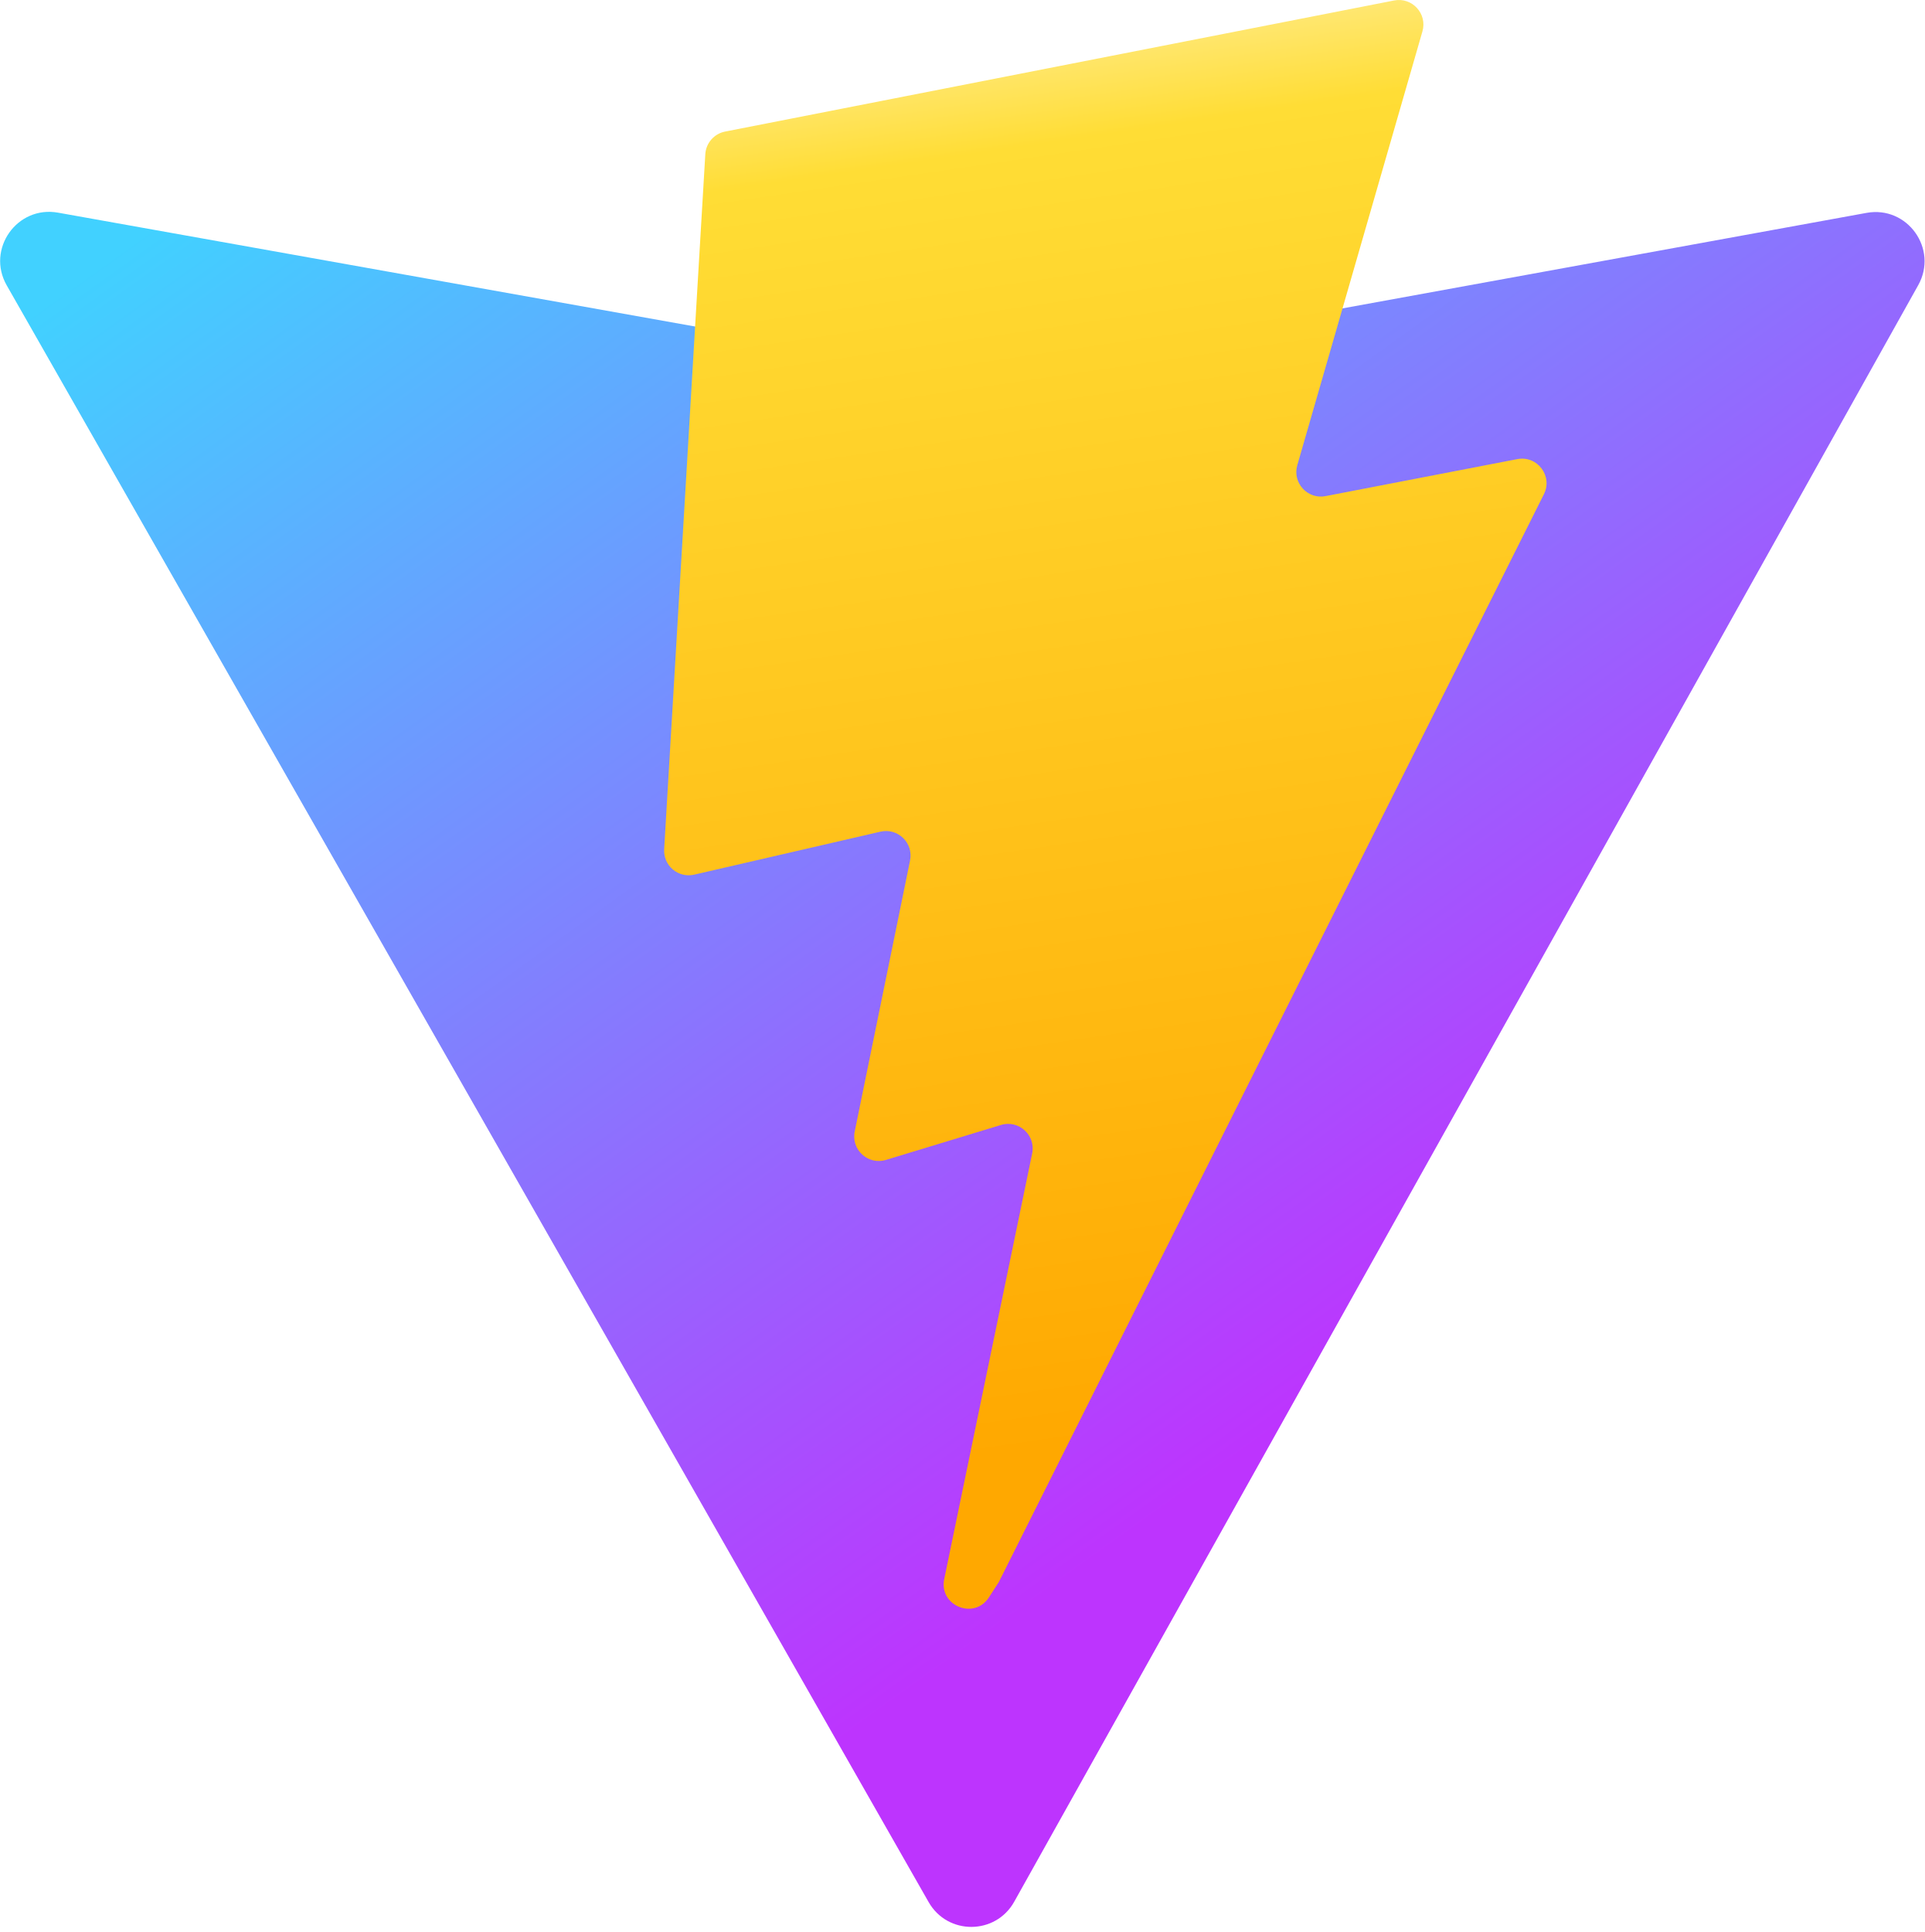
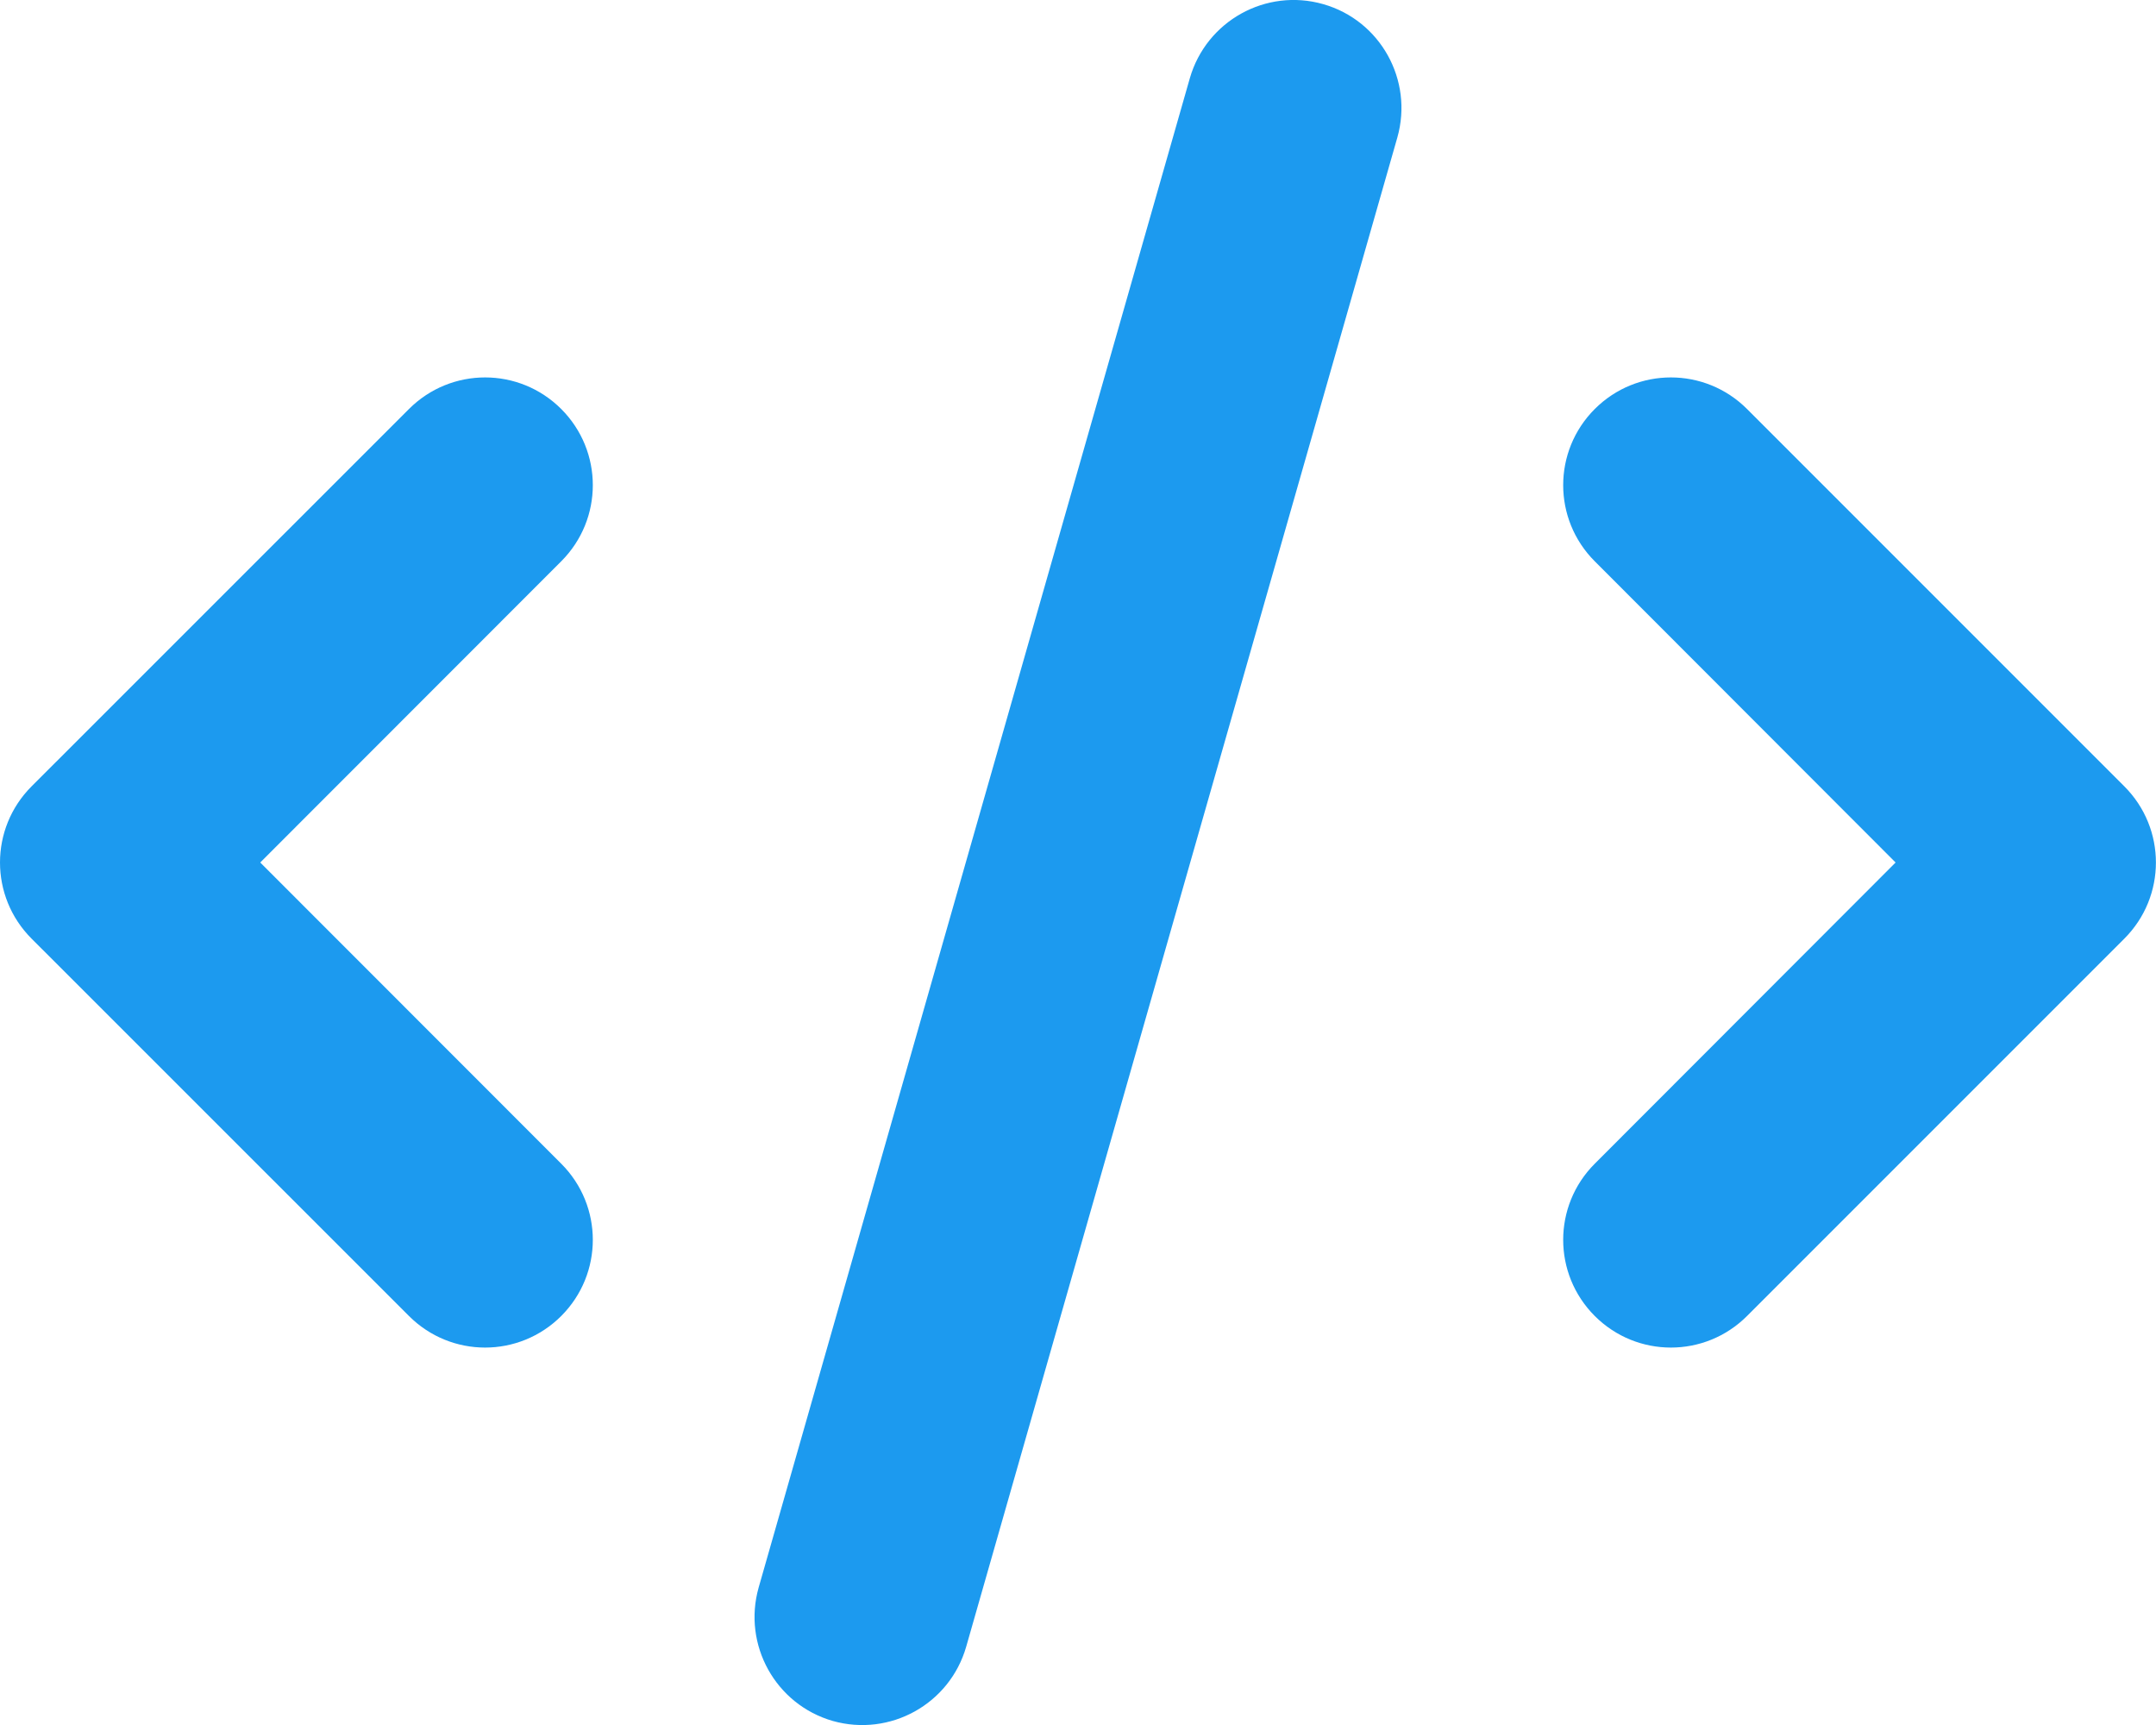
- <svg xmlns="http://www.w3.org/2000/svg" aria-hidden="true" role="img" class="iconify iconify--logos" width="31.88" height="32" preserveAspectRatio="xMidYMid meet" viewBox="0 0 256 257">
-   <defs>
-     <linearGradient id="IconifyId1813088fe1fbc01fb466" x1="-.828%" x2="57.636%" y1="7.652%" y2="78.411%">
-       <stop offset="0%" stop-color="#41D1FF" />
-       <stop offset="100%" stop-color="#BD34FE" />
-     </linearGradient>
-     <linearGradient id="IconifyId1813088fe1fbc01fb467" x1="43.376%" x2="50.316%" y1="2.242%" y2="89.03%">
-       <stop offset="0%" stop-color="#FFEA83" />
-       <stop offset="8.333%" stop-color="#FFDD35" />
-       <stop offset="100%" stop-color="#FFA800" />
-     </linearGradient>
-   </defs>
-   <path fill="url(#IconifyId1813088fe1fbc01fb466)" d="M255.153 37.938L134.897 252.976c-2.483 4.44-8.862 4.466-11.382.048L.875 37.958c-2.746-4.814 1.371-10.646 6.827-9.67l120.385 21.517a6.537 6.537 0 0 0 2.322-.004l117.867-21.483c5.438-.991 9.574 4.796 6.877 9.62Z" />
-   <path fill="url(#IconifyId1813088fe1fbc01fb467)" d="M185.432.063L96.44 17.501a3.268 3.268 0 0 0-2.634 3.014l-5.474 92.456a3.268 3.268 0 0 0 3.997 3.378l24.777-5.718c2.318-.535 4.413 1.507 3.936 3.838l-7.361 36.047c-.495 2.426 1.782 4.5 4.151 3.78l15.304-4.649c2.372-.72 4.652 1.36 4.15 3.788l-11.698 56.621c-.732 3.542 3.979 5.473 5.943 2.437l1.313-2.028l72.516-144.72c1.215-2.423-.88-5.186-3.54-4.672l-25.505 4.922c-2.396.462-4.435-1.77-3.759-4.114l16.646-57.705c.677-2.35-1.37-4.583-3.769-4.113Z" />
+ <svg xmlns="http://www.w3.org/2000/svg" viewBox="0 0 640 512">
+   <path fill="#1c9aef" d="M414.8 40.79L286.8 488.8C281.9 505.8 264.2 515.6 247.2 510.8C230.2 505.9 220.4 488.2 225.2 471.2L353.2 23.21C358.1 6.216 375.8-3.624 392.8 1.232C409.8 6.087 419.6 23.8 414.8 40.79H414.8zM518.6 121.4L630.6 233.4C643.1 245.9 643.1 266.1 630.6 278.6L518.6 390.6C506.1 403.1 485.9 403.1 473.4 390.6C460.9 378.1 460.9 357.9 473.4 345.4L562.7 256L473.4 166.6C460.9 154.1 460.9 133.9 473.4 121.4C485.9 108.9 506.1 108.9 518.6 121.4V121.4zM166.6 166.6L77.25 256L166.6 345.4C179.1 357.9 179.1 378.1 166.6 390.6C154.1 403.1 133.9 403.1 121.4 390.6L9.372 278.6C-3.124 266.1-3.124 245.9 9.372 233.4L121.4 121.4C133.9 108.9 154.1 108.9 166.6 121.4C179.1 133.9 179.1 154.1 166.6 166.6V166.6z" />
</svg>
